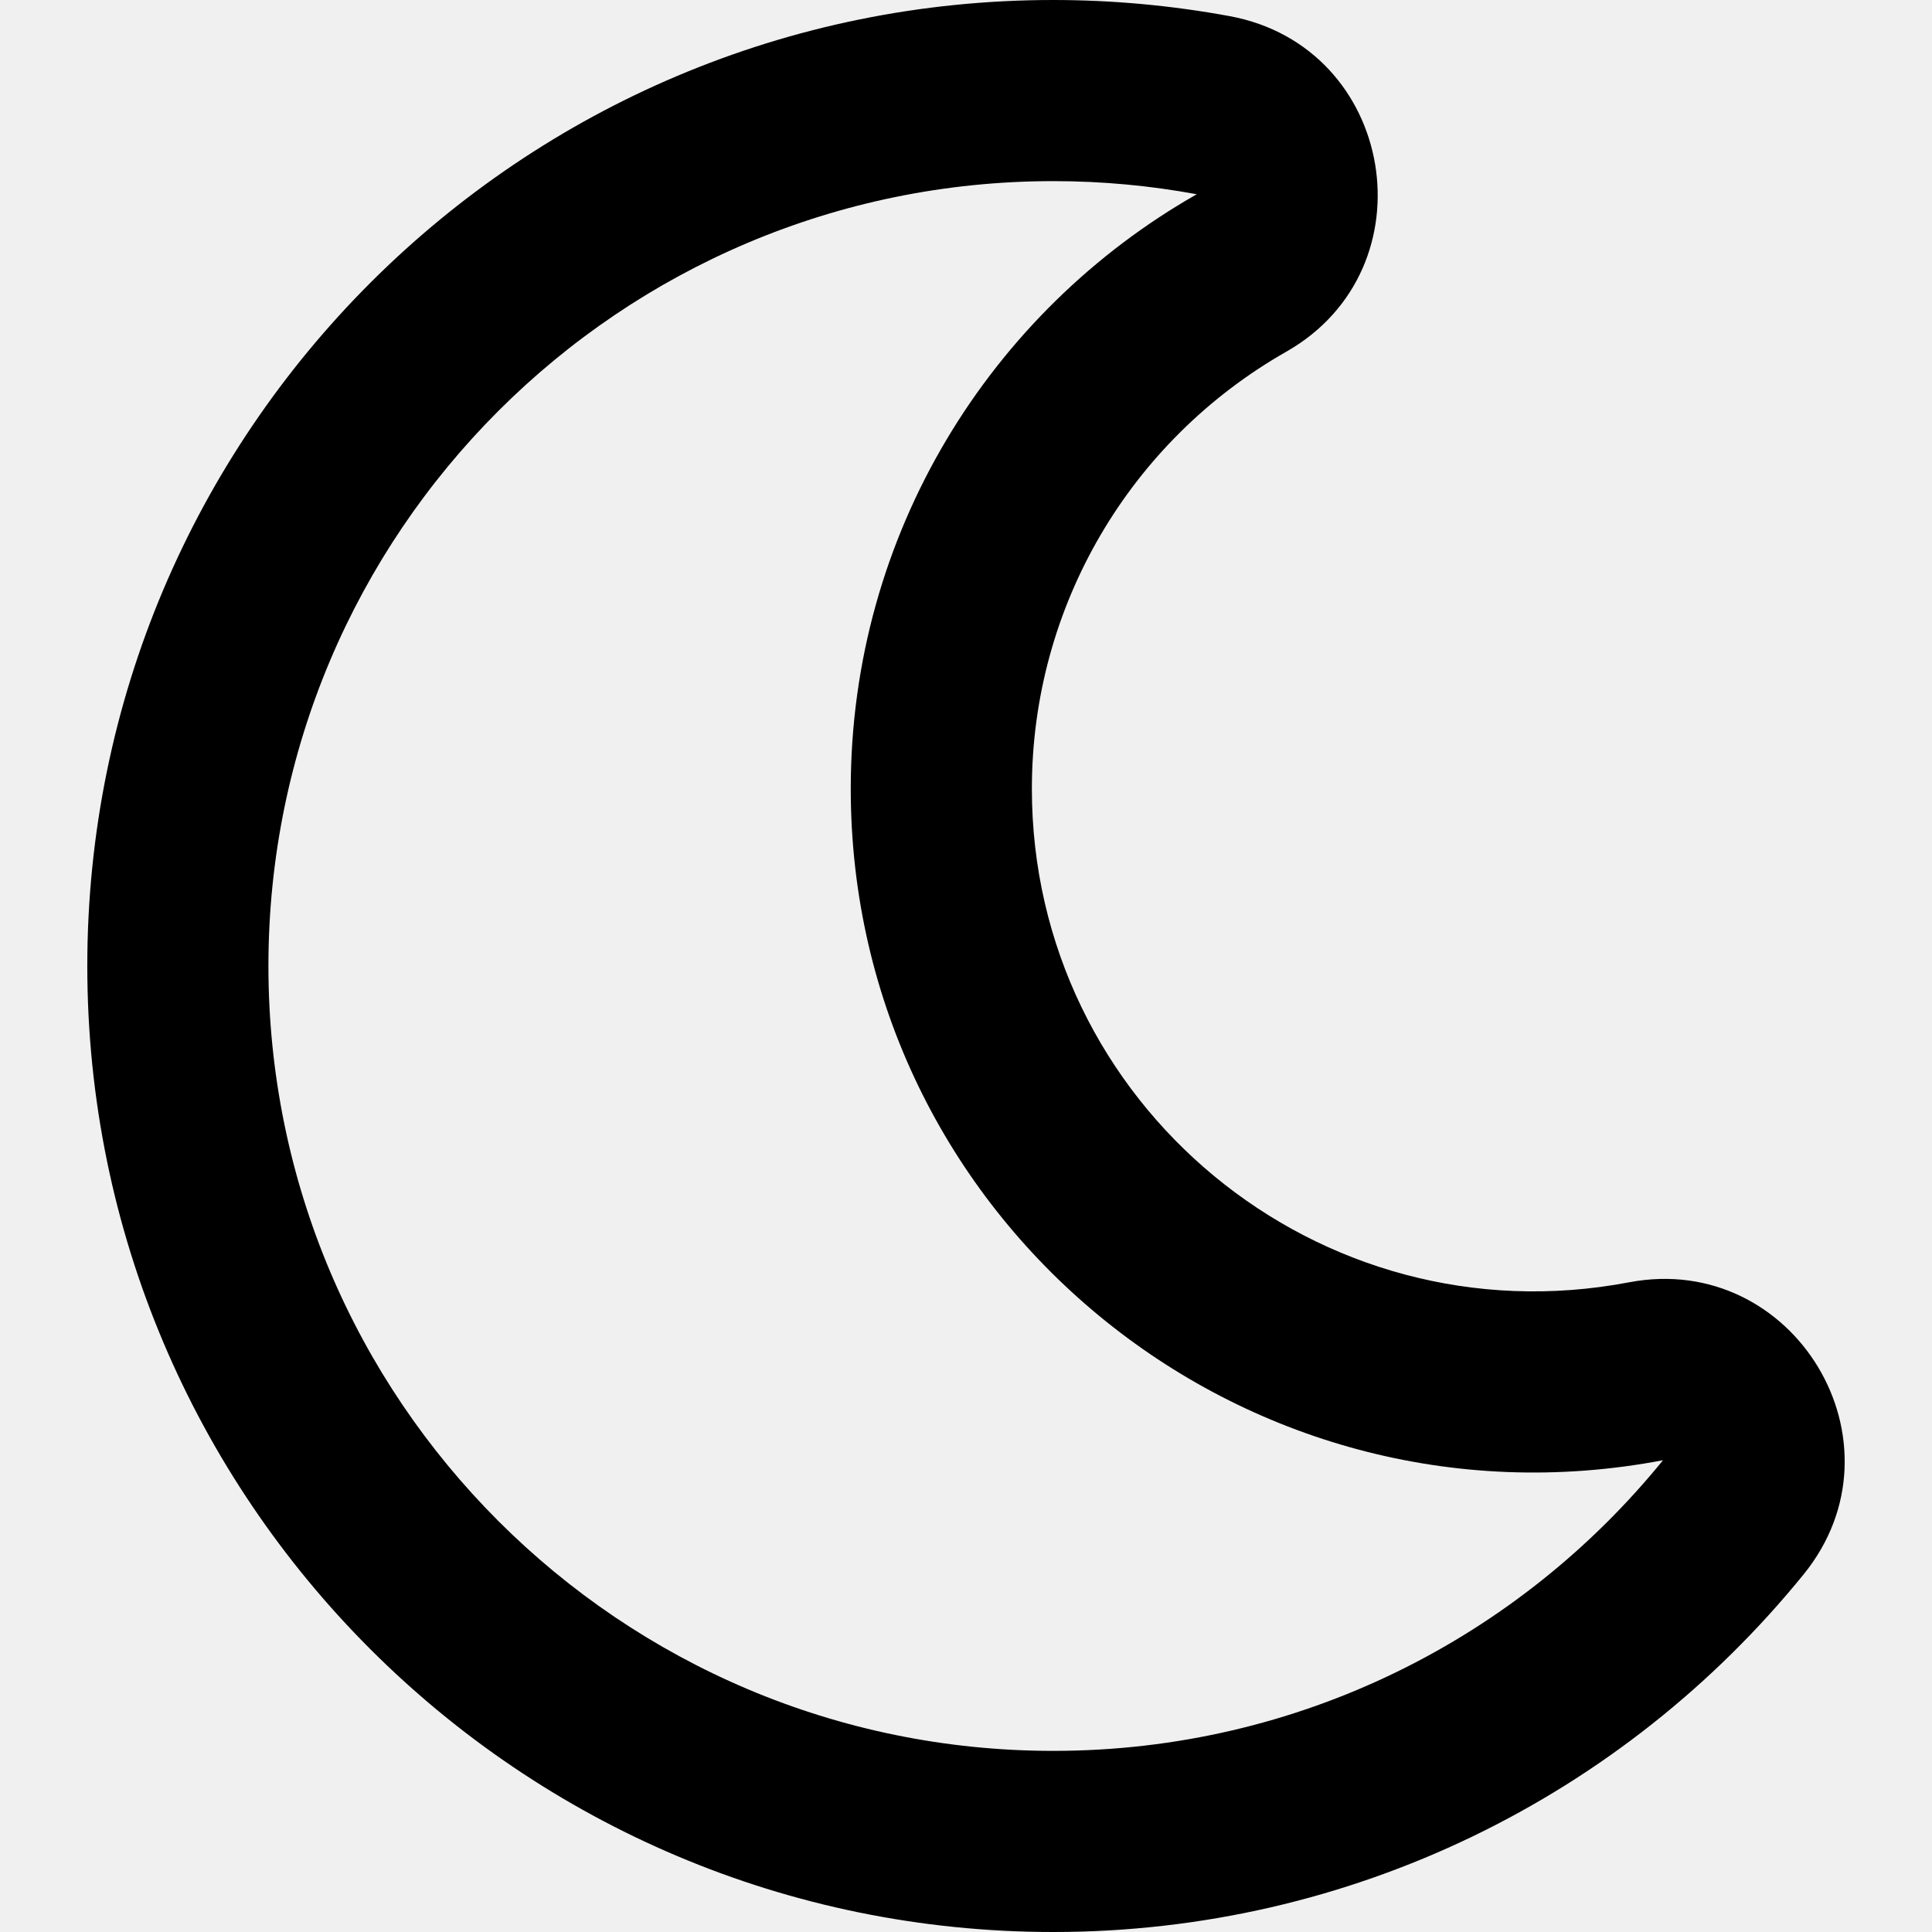
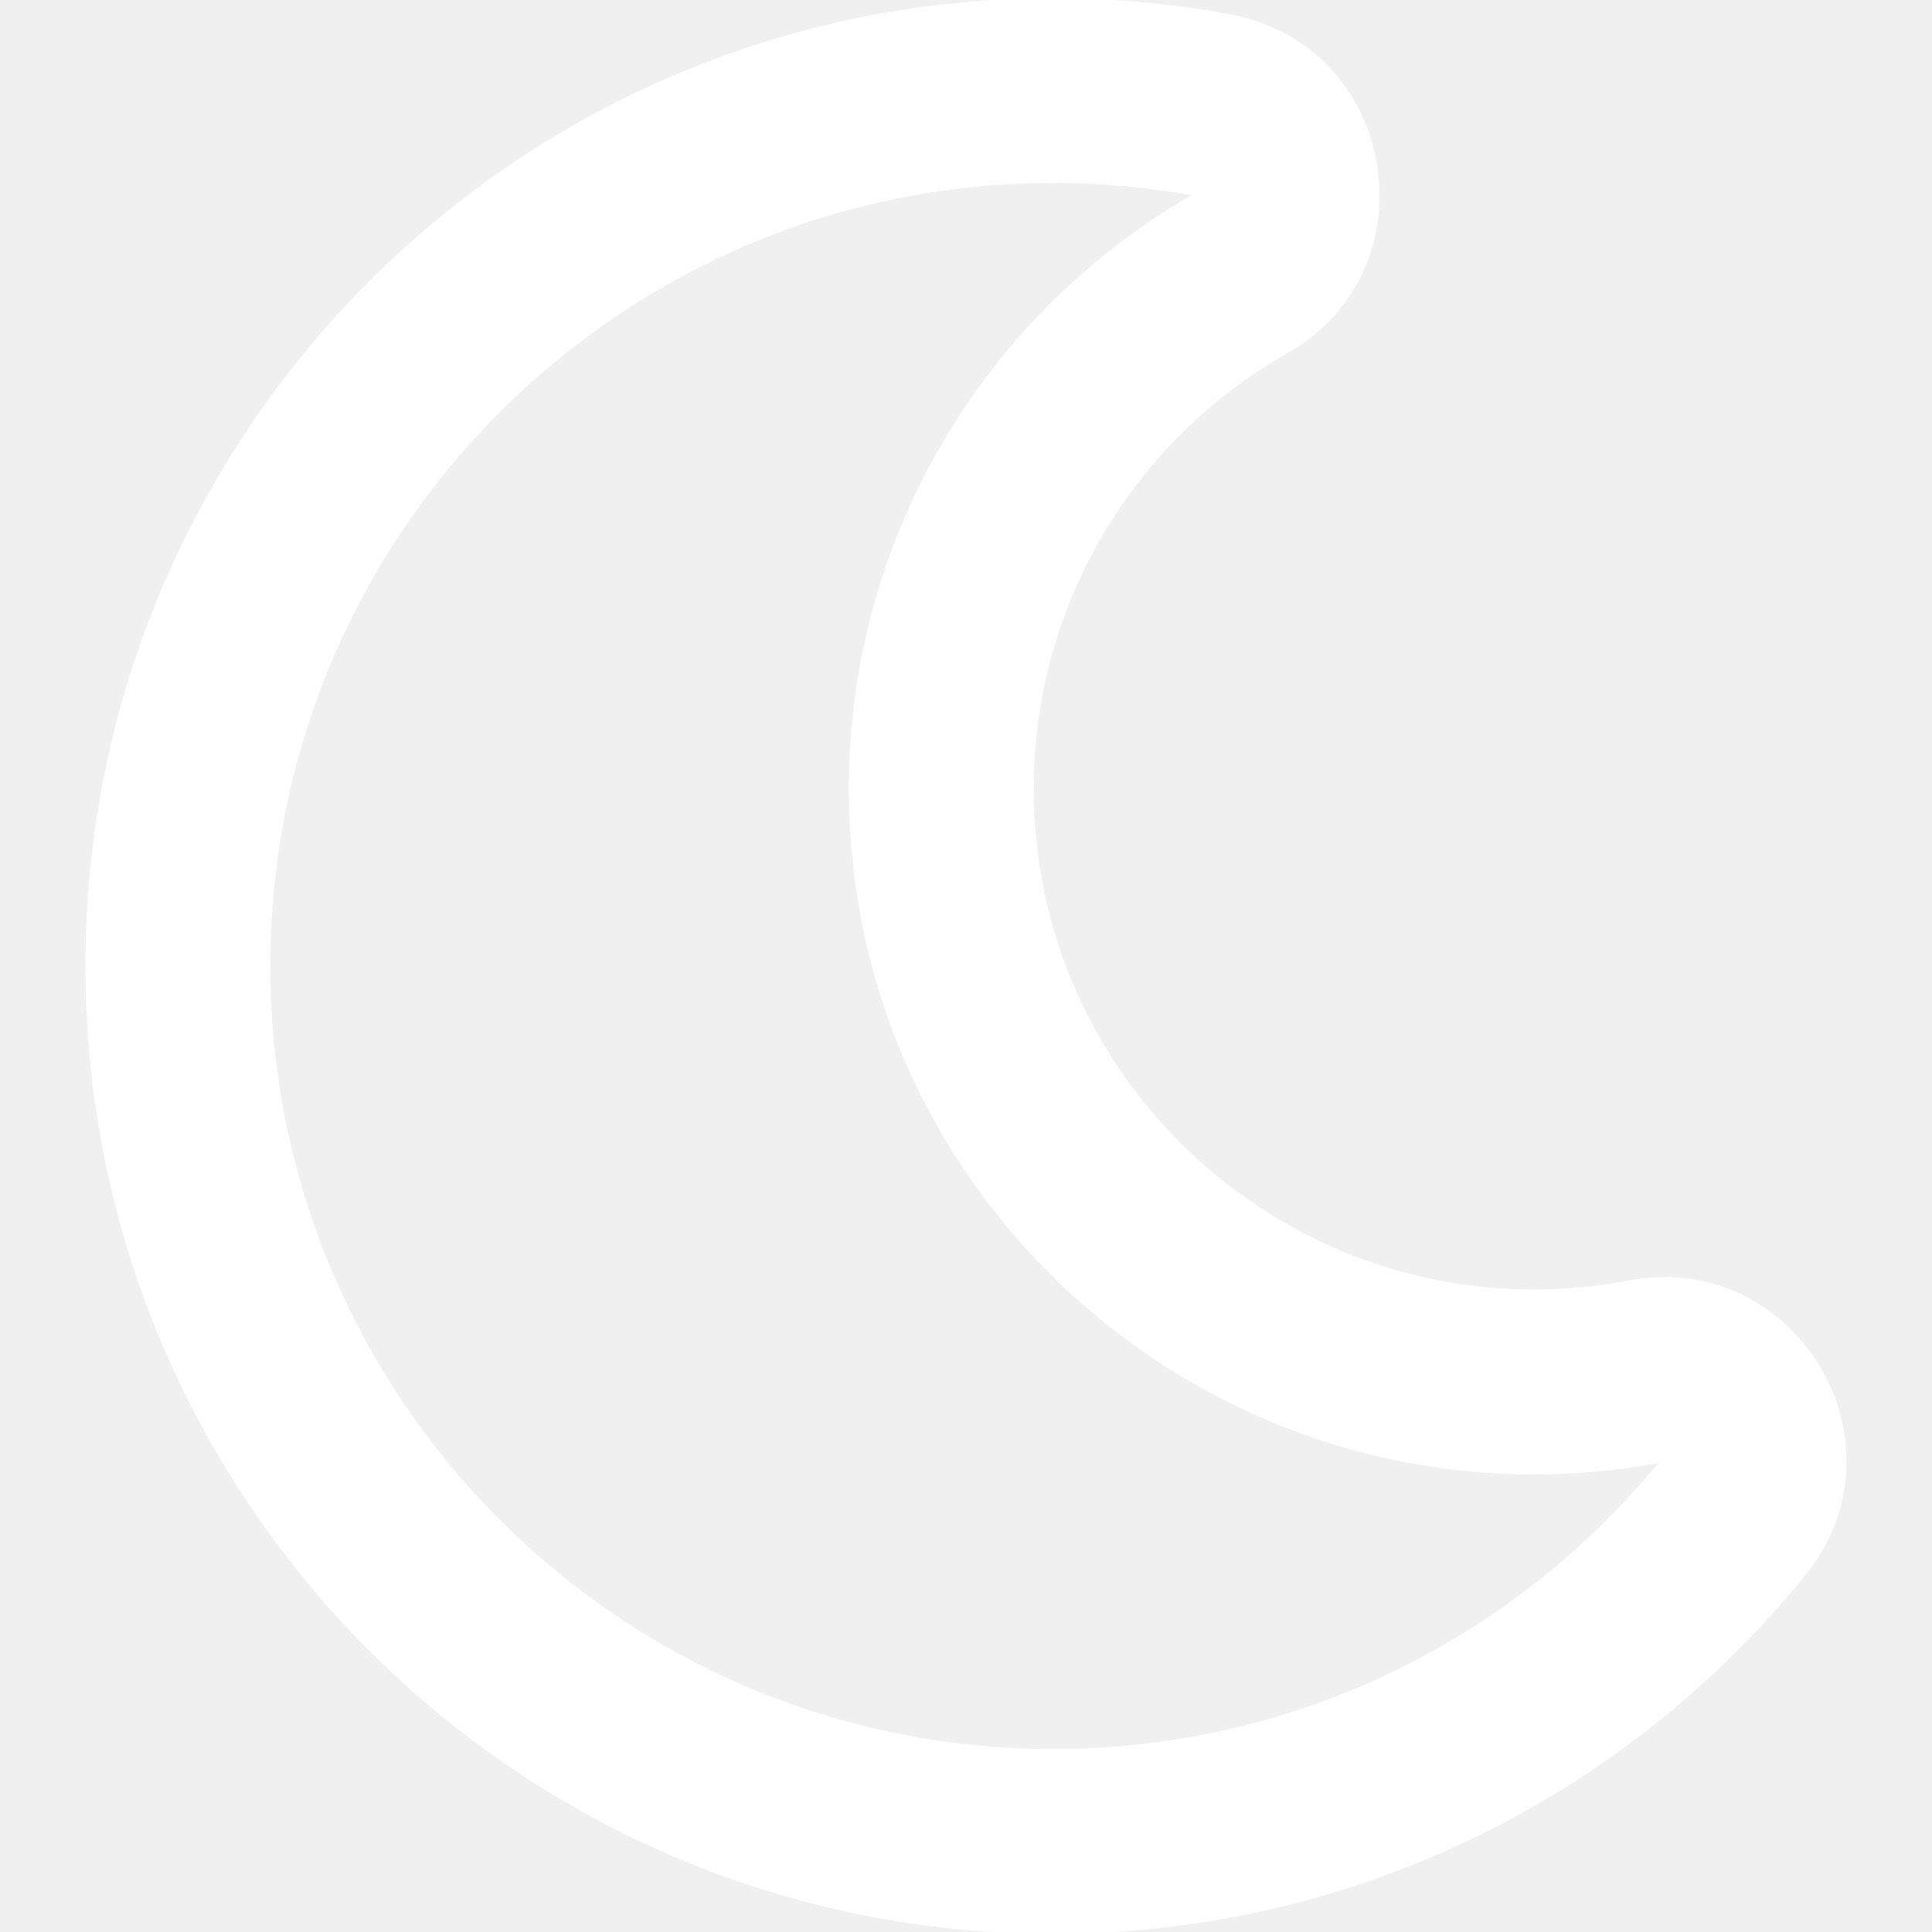
- <svg xmlns="http://www.w3.org/2000/svg" viewBox="0 0 512 512">
-   <path d="M279.135 512c78.756 0 150.982-35.804 198.844-94.775 28.27-34.831-2.558-85.722-46.249-77.401-82.348 15.683-158.272-47.268-158.272-130.792 0-48.424 26.06-92.292 67.434-115.836 38.745-22.05 28.999-80.788-15.022-88.919A257.936 257.936 0 0 0 279.135 0c-141.36 0-256 114.575-256 256 0 141.36 114.576 256 256 256zm0-464c12.985 0 25.689 1.201 38.016 3.478-54.76 31.163-91.693 90.042-91.693 157.554 0 113.848 103.641 199.2 215.252 177.944C402.574 433.964 344.366 464 279.135 464c-114.875 0-208-93.125-208-208s93.125-208 208-208z" />
+ <svg xmlns="http://www.w3.org/2000/svg" width="512" height="512" viewbox="0 0 512 512">
+   <path stroke="#ffffff" fill="#ffffff" d="M279.135 512c78.756 0 150.982-35.804 198.844-94.775 28.27-34.831-2.558-85.722-46.249-77.401-82.348 15.683-158.272-47.268-158.272-130.792 0-48.424 26.06-92.292 67.434-115.836 38.745-22.05 28.999-80.788-15.022-88.919A257.936 257.936 0 0 0 279.135 0c-141.36 0-256 114.575-256 256 0 141.36 114.576 256 256 256zm0-464c12.985 0 25.689 1.201 38.016 3.478-54.76 31.163-91.693 90.042-91.693 157.554 0 113.848 103.641 199.2 215.252 177.944C402.574 433.964 344.366 464 279.135 464c-114.875 0-208-93.125-208-208s93.125-208 208-208z" />
</svg>
